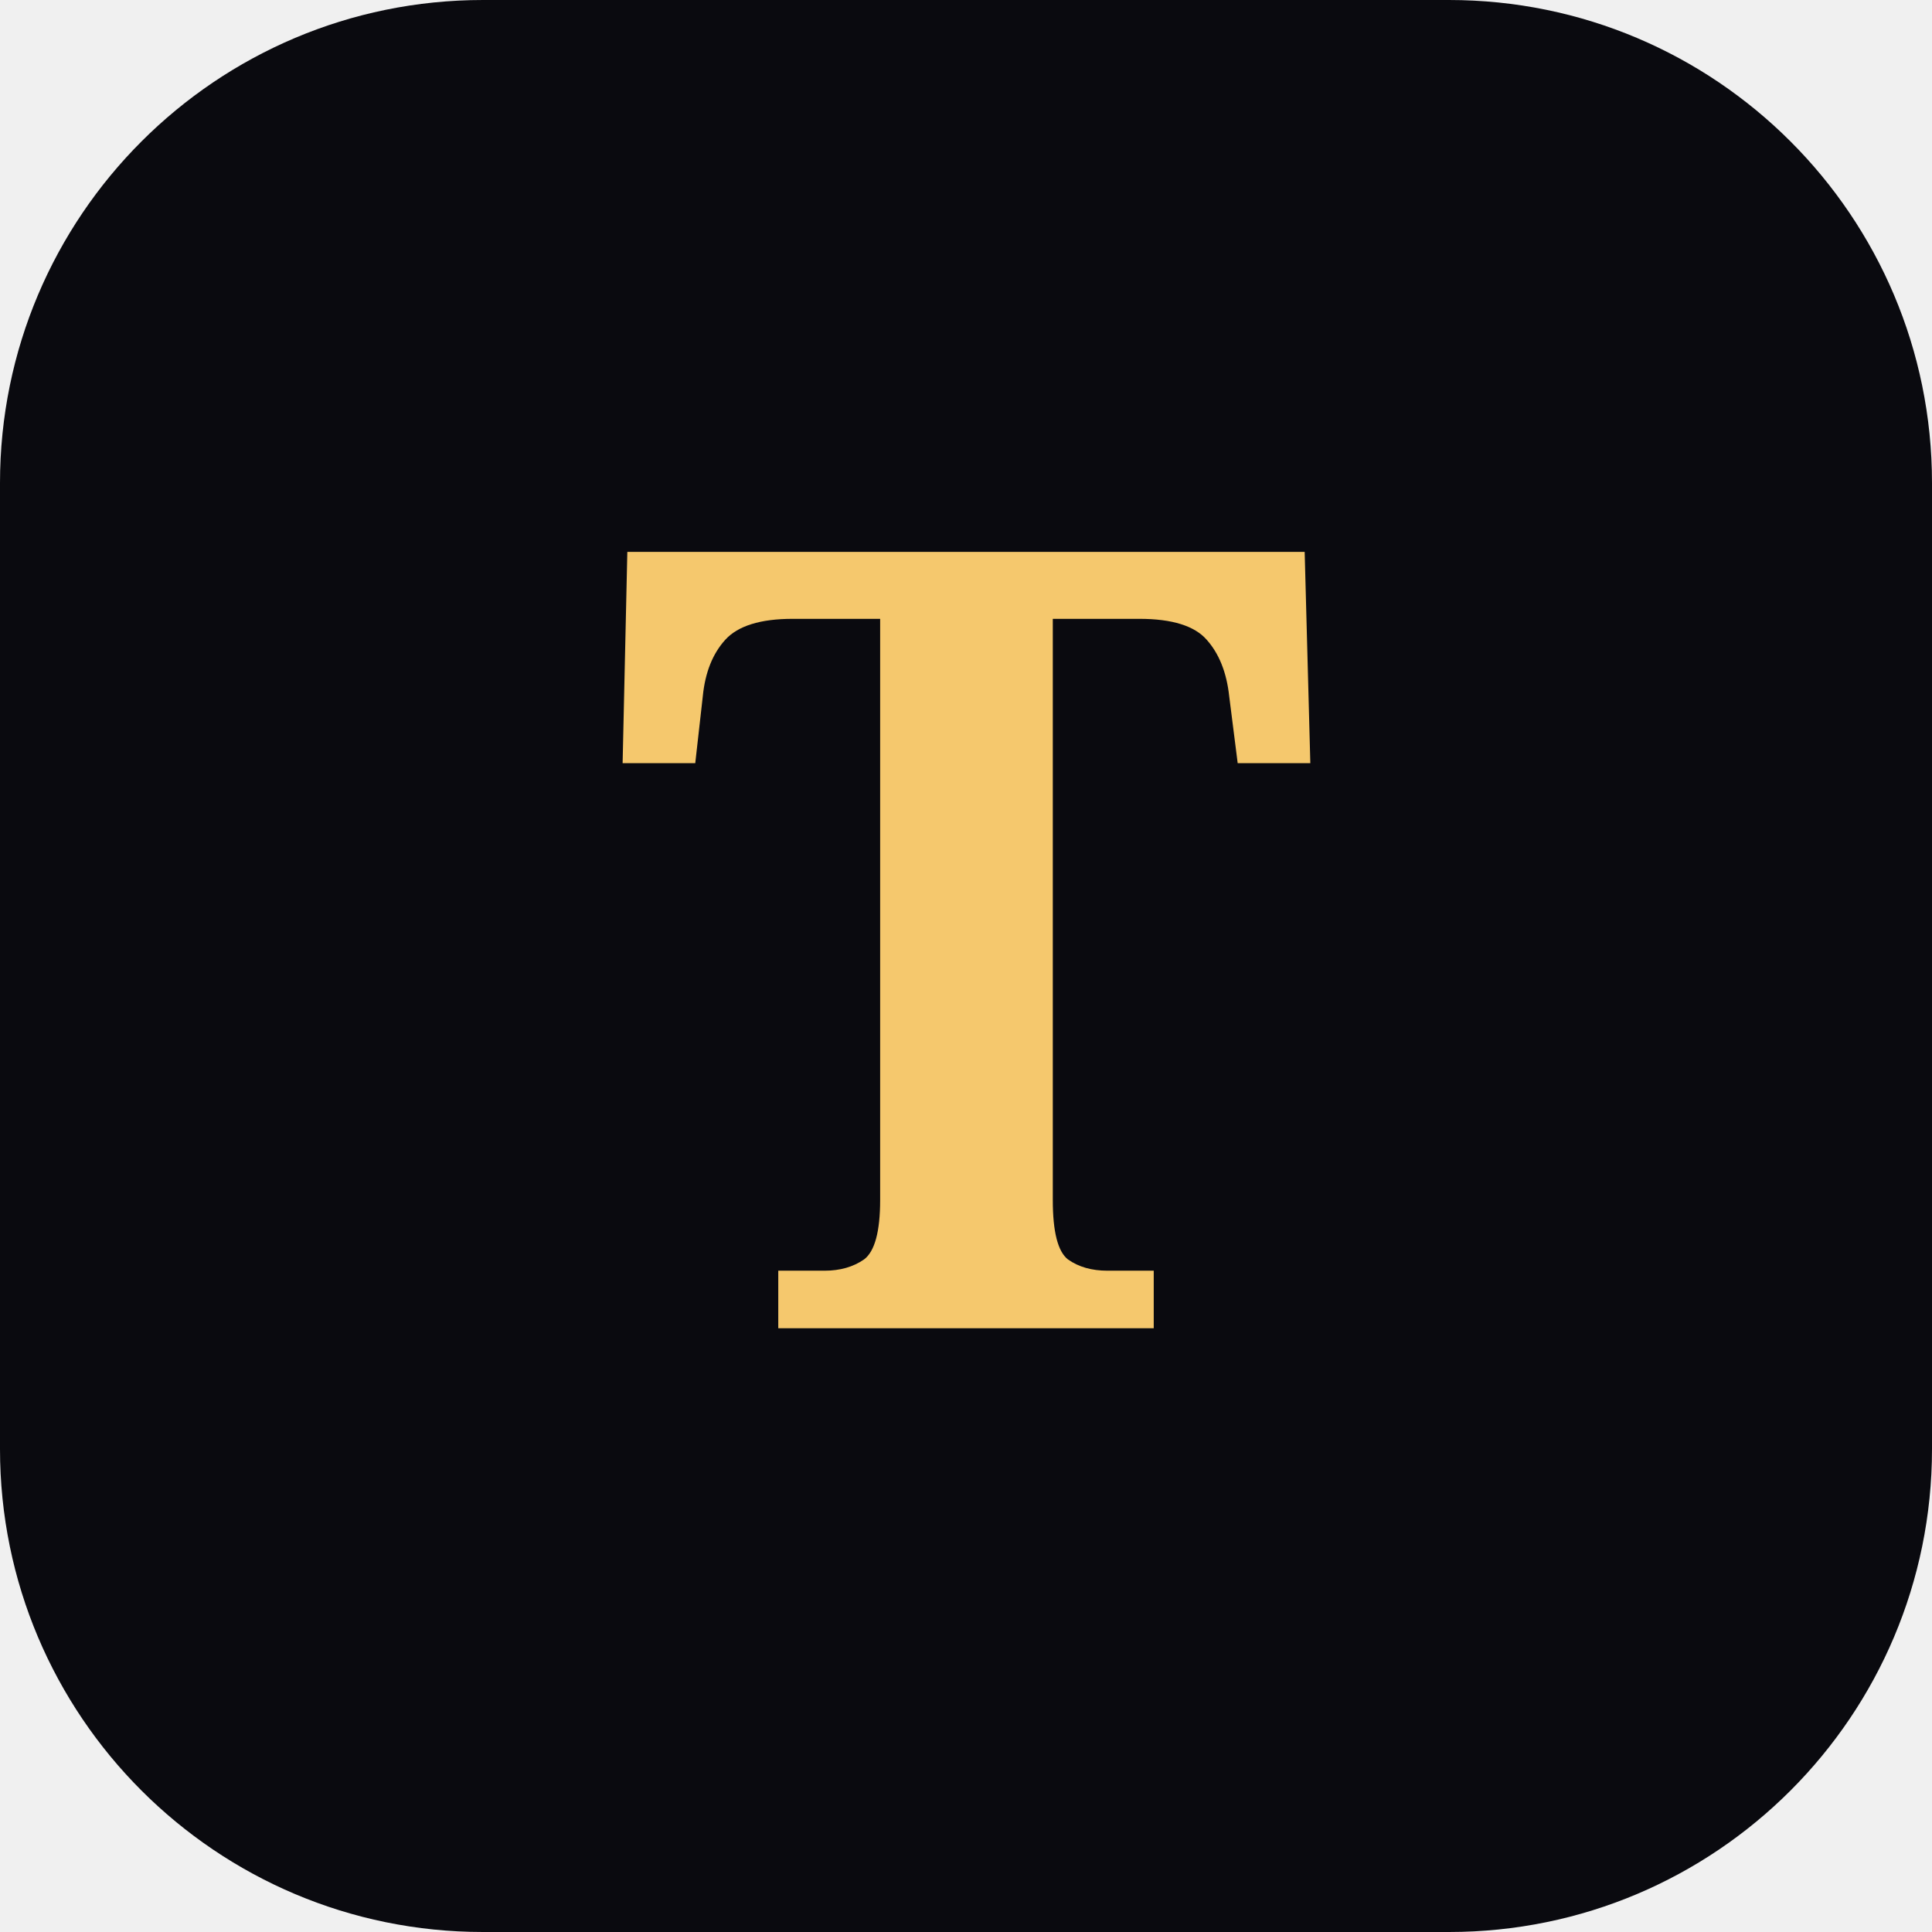
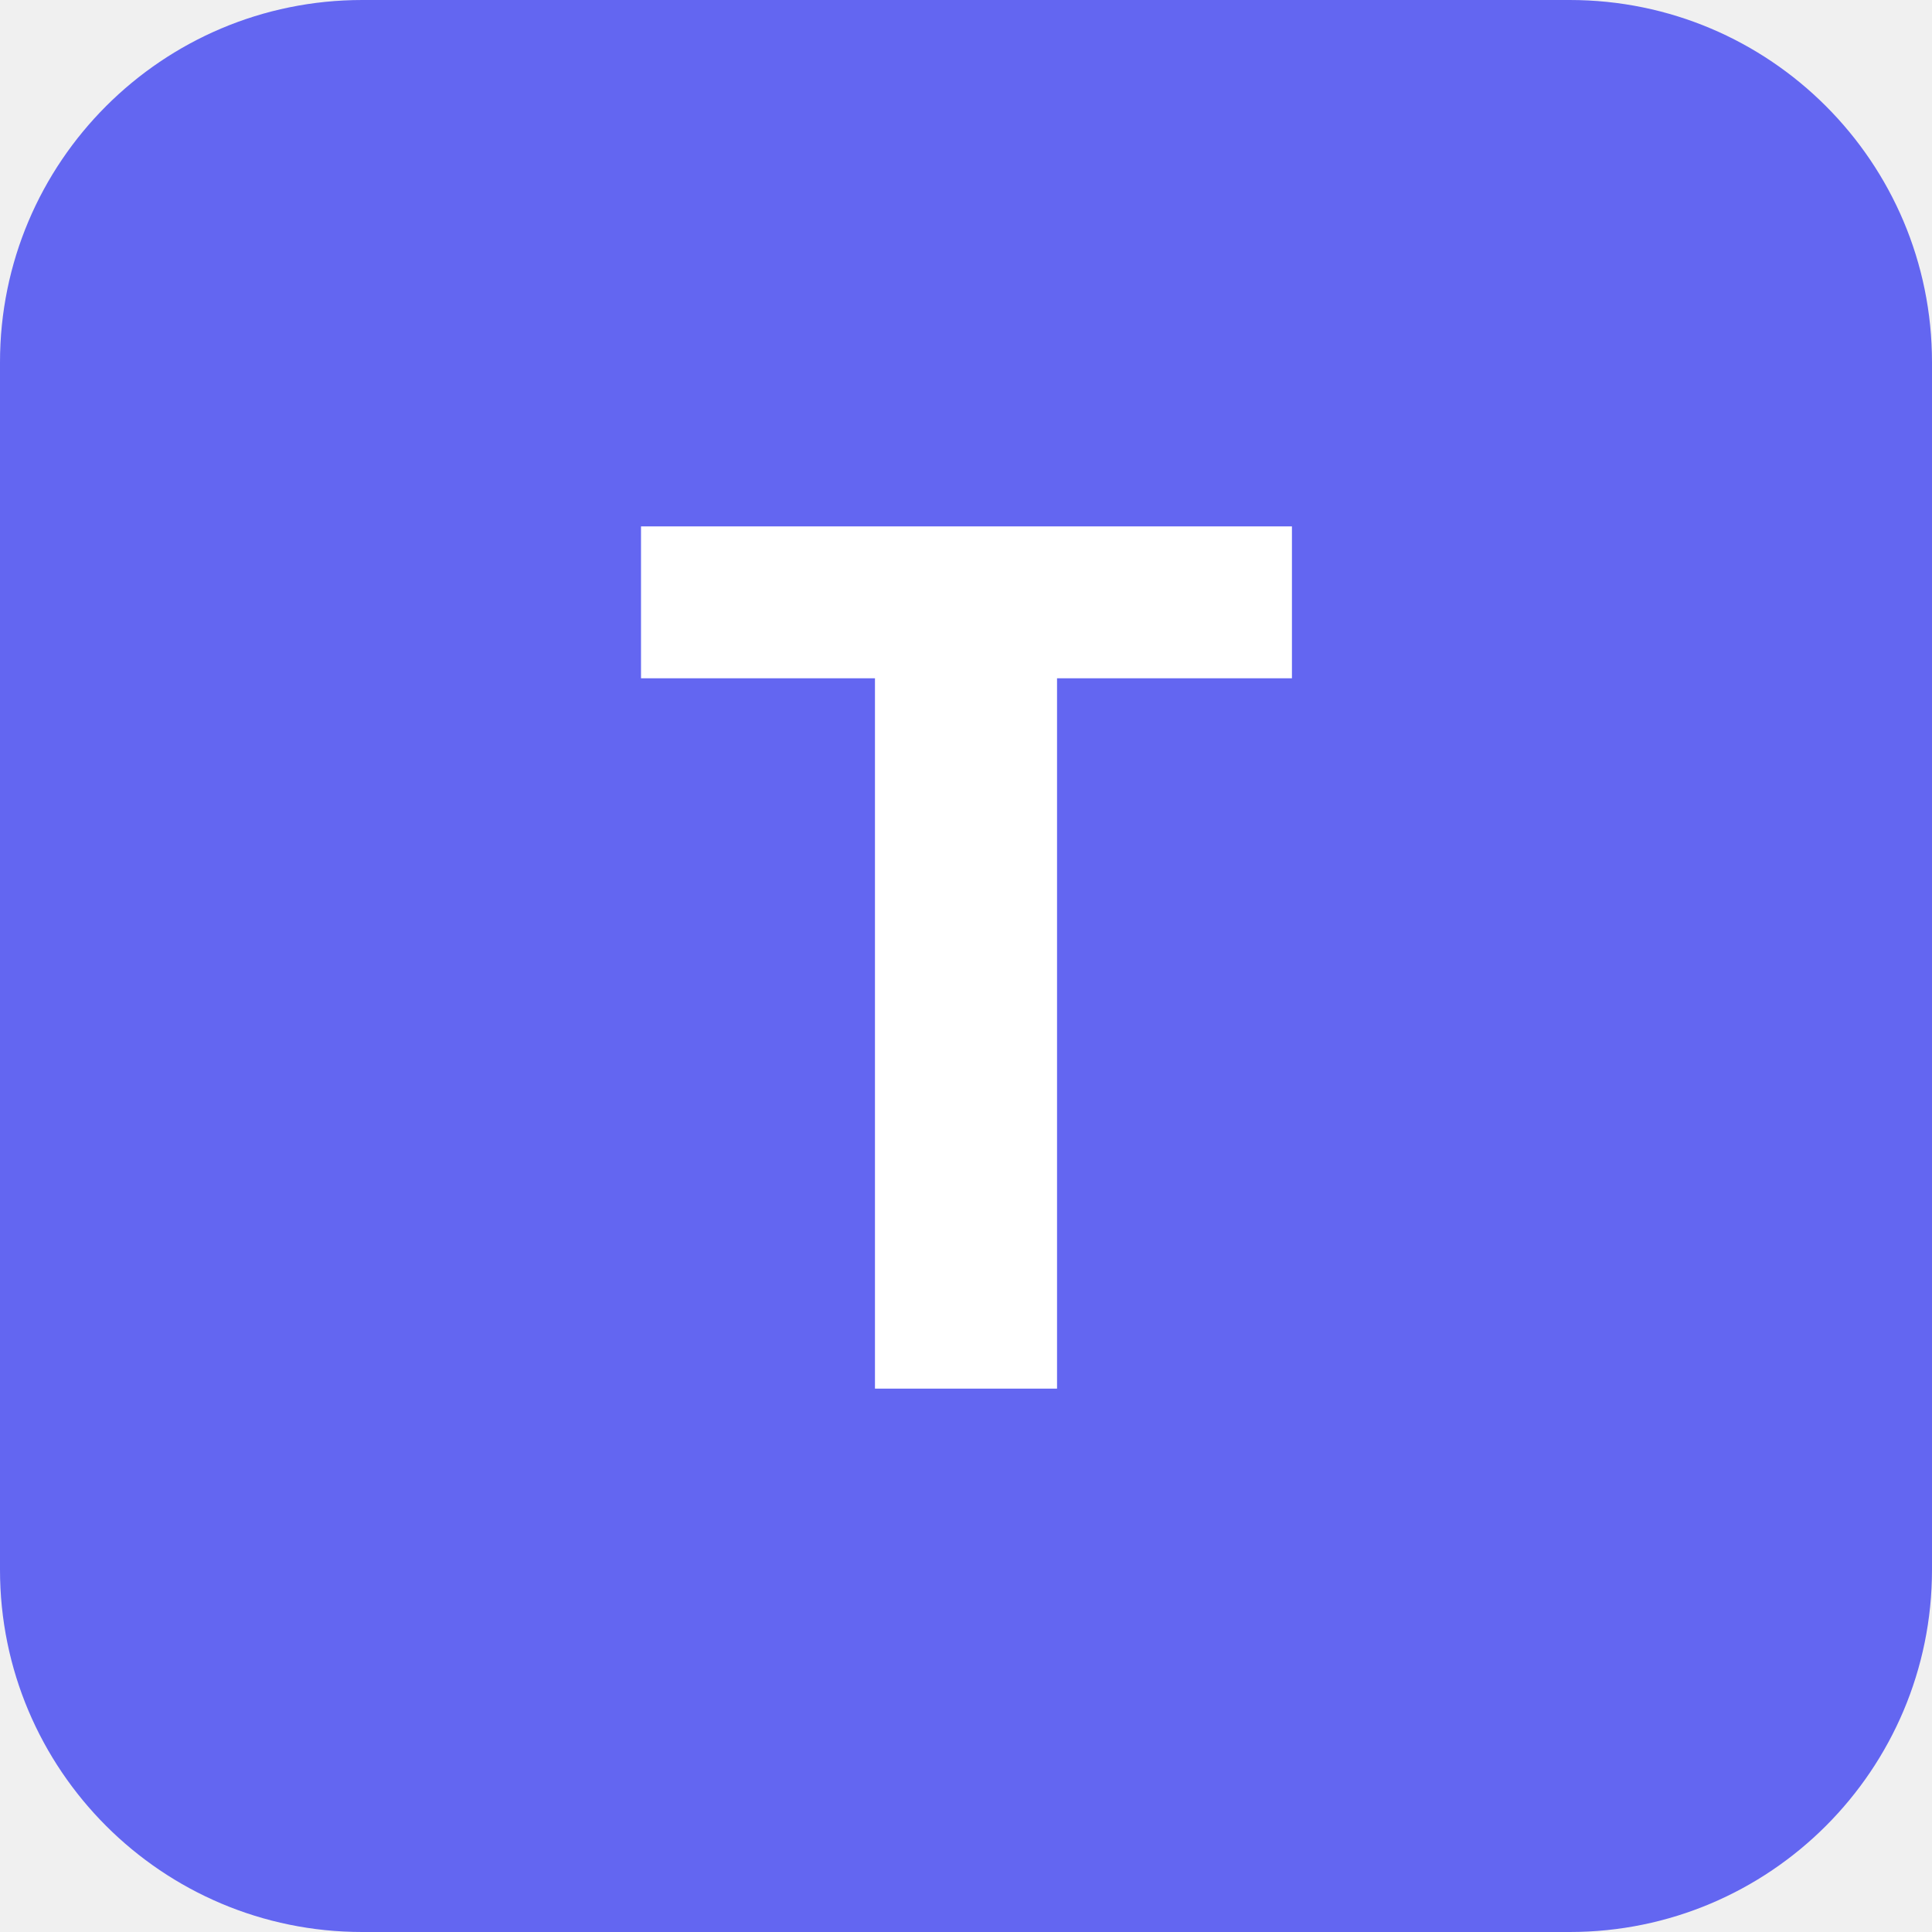
- <svg xmlns="http://www.w3.org/2000/svg" width="32" height="32" viewBox="0 0 32 32" fill="none">
-   <rect width="32" height="32" rx="8" fill="#0a0a0f" />
-   <text x="16" y="22" font-family="Georgia, serif" font-size="18" font-weight="bold" fill="#f5c86d" text-anchor="middle">T</text>
+ <svg xmlns="http://www.w3.org/2000/svg" viewBox="0 0 32 32">
+   <rect width="32" height="32" rx="6" fill="#6366f1" />
+   <text x="16" y="23" text-anchor="middle" font-family="system-ui" font-weight="bold" font-size="20" fill="white">T</text>
</svg>
